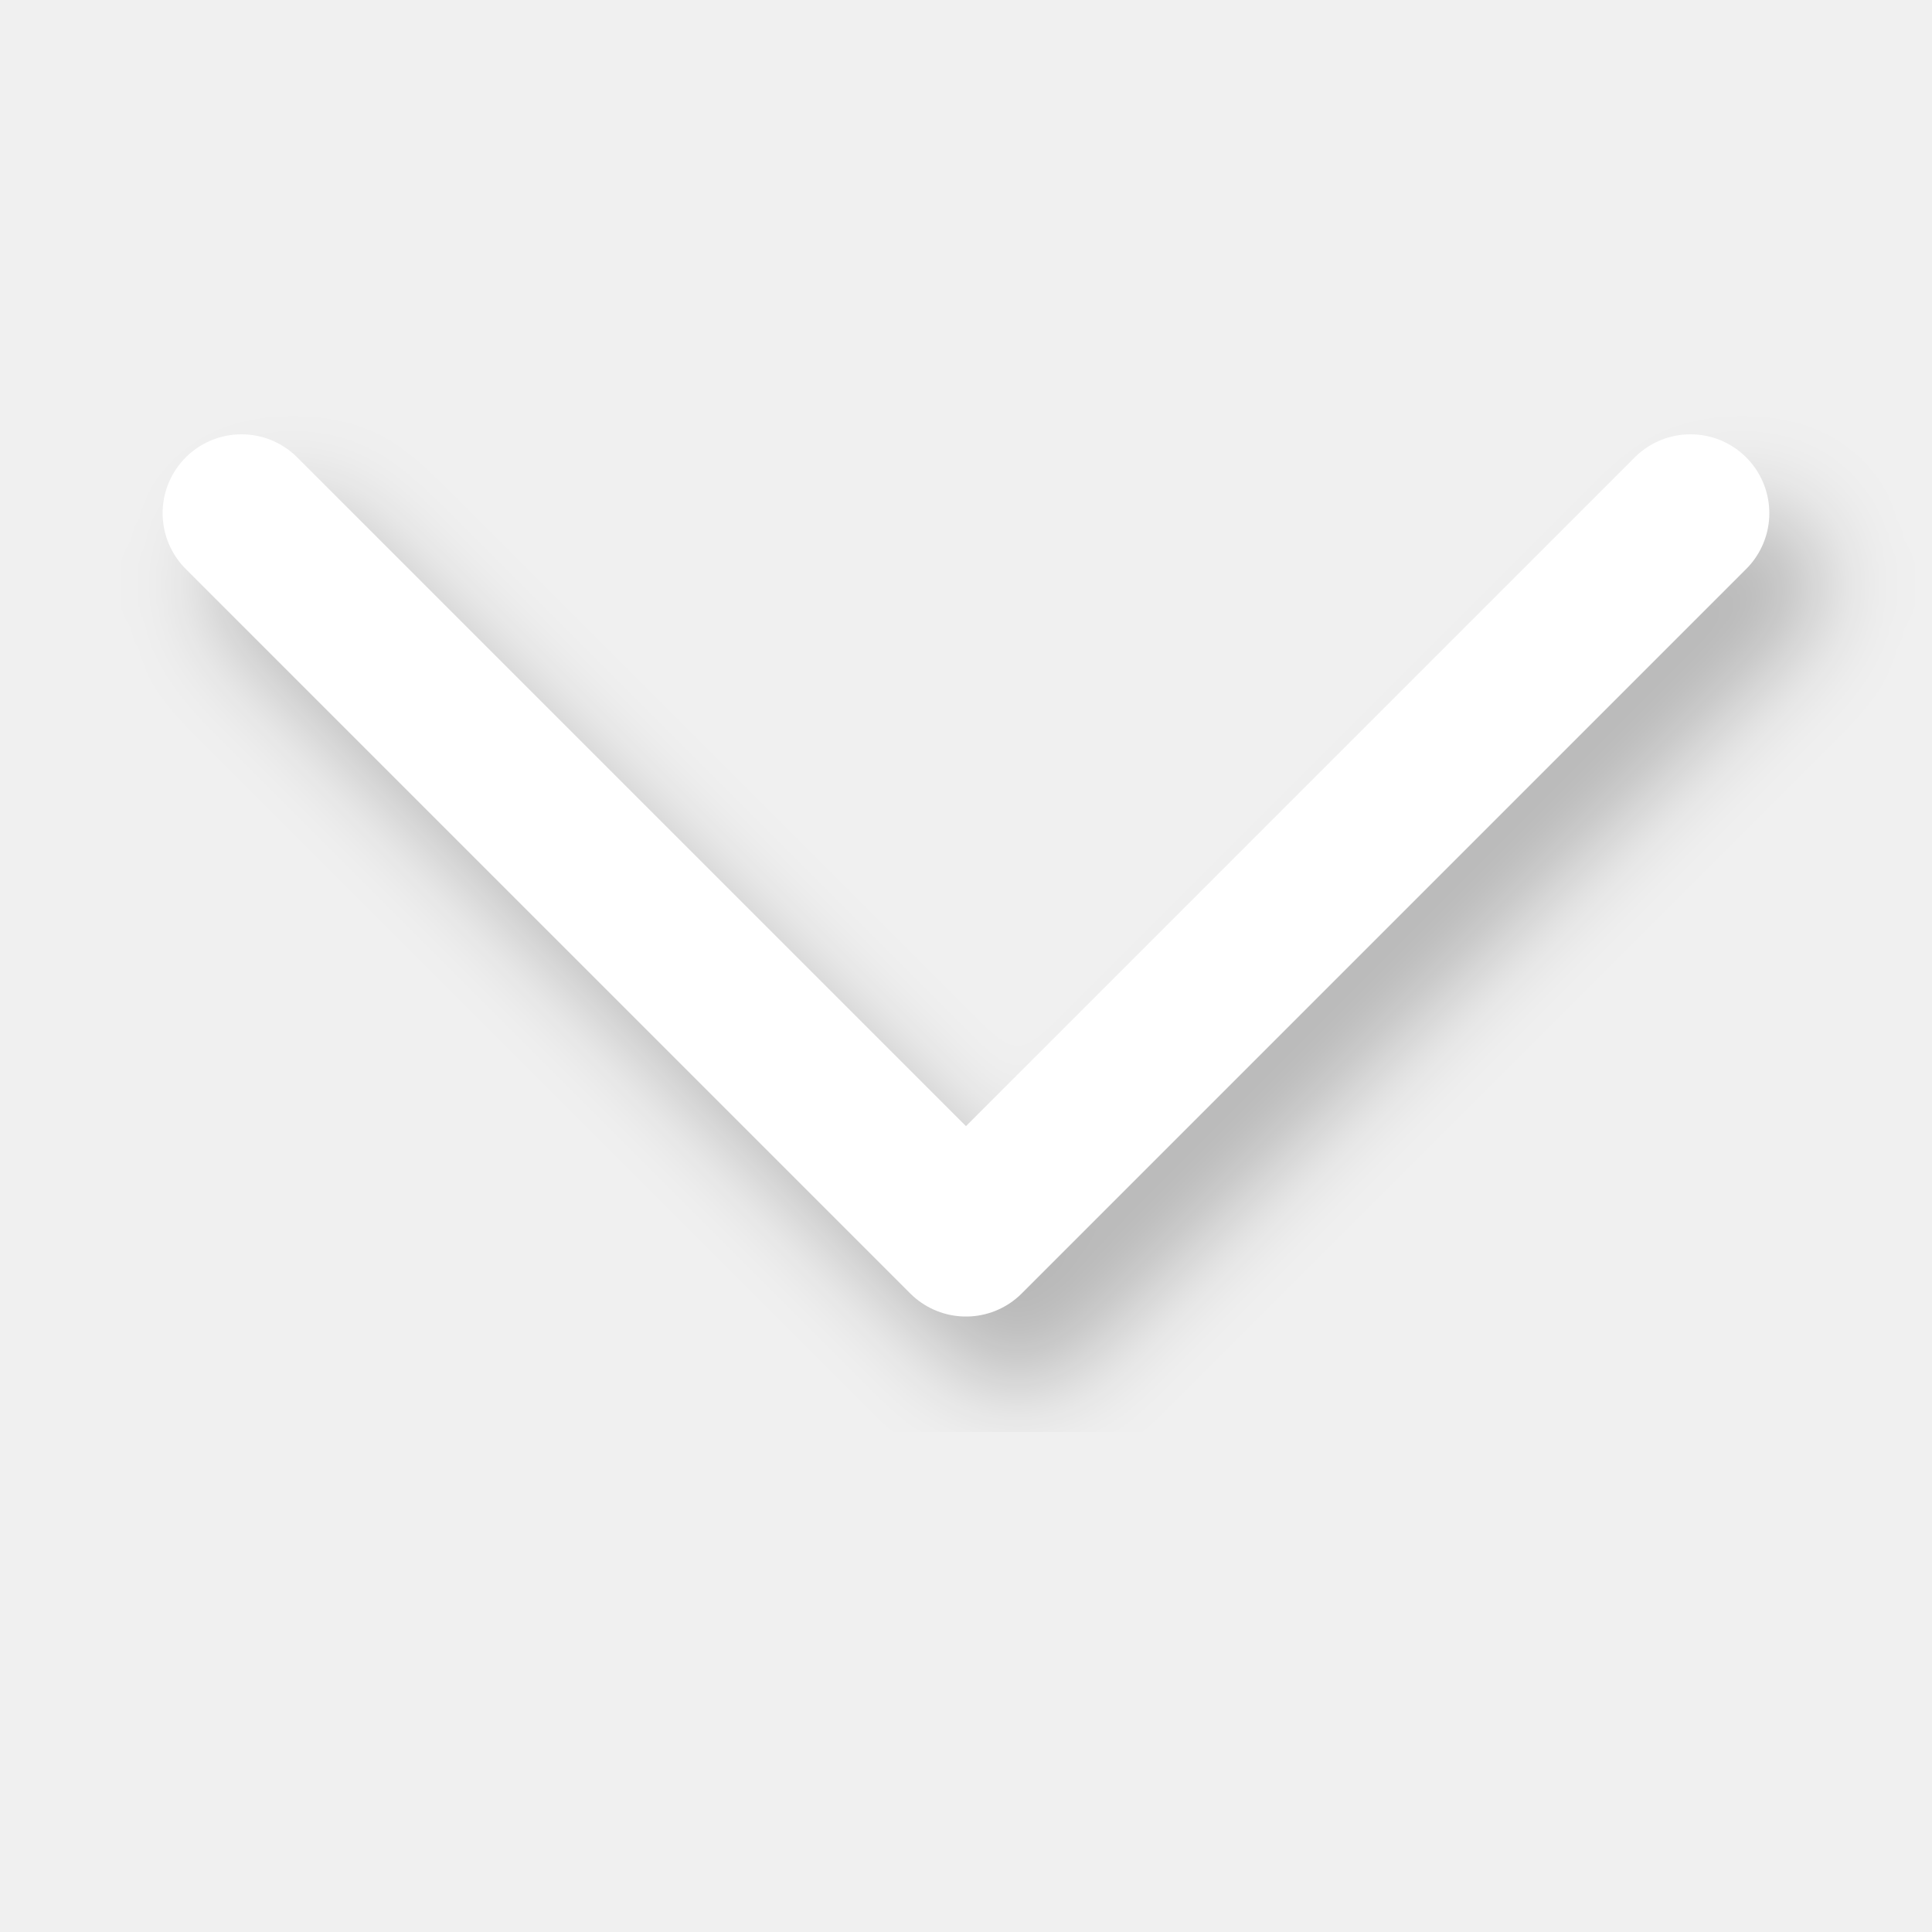
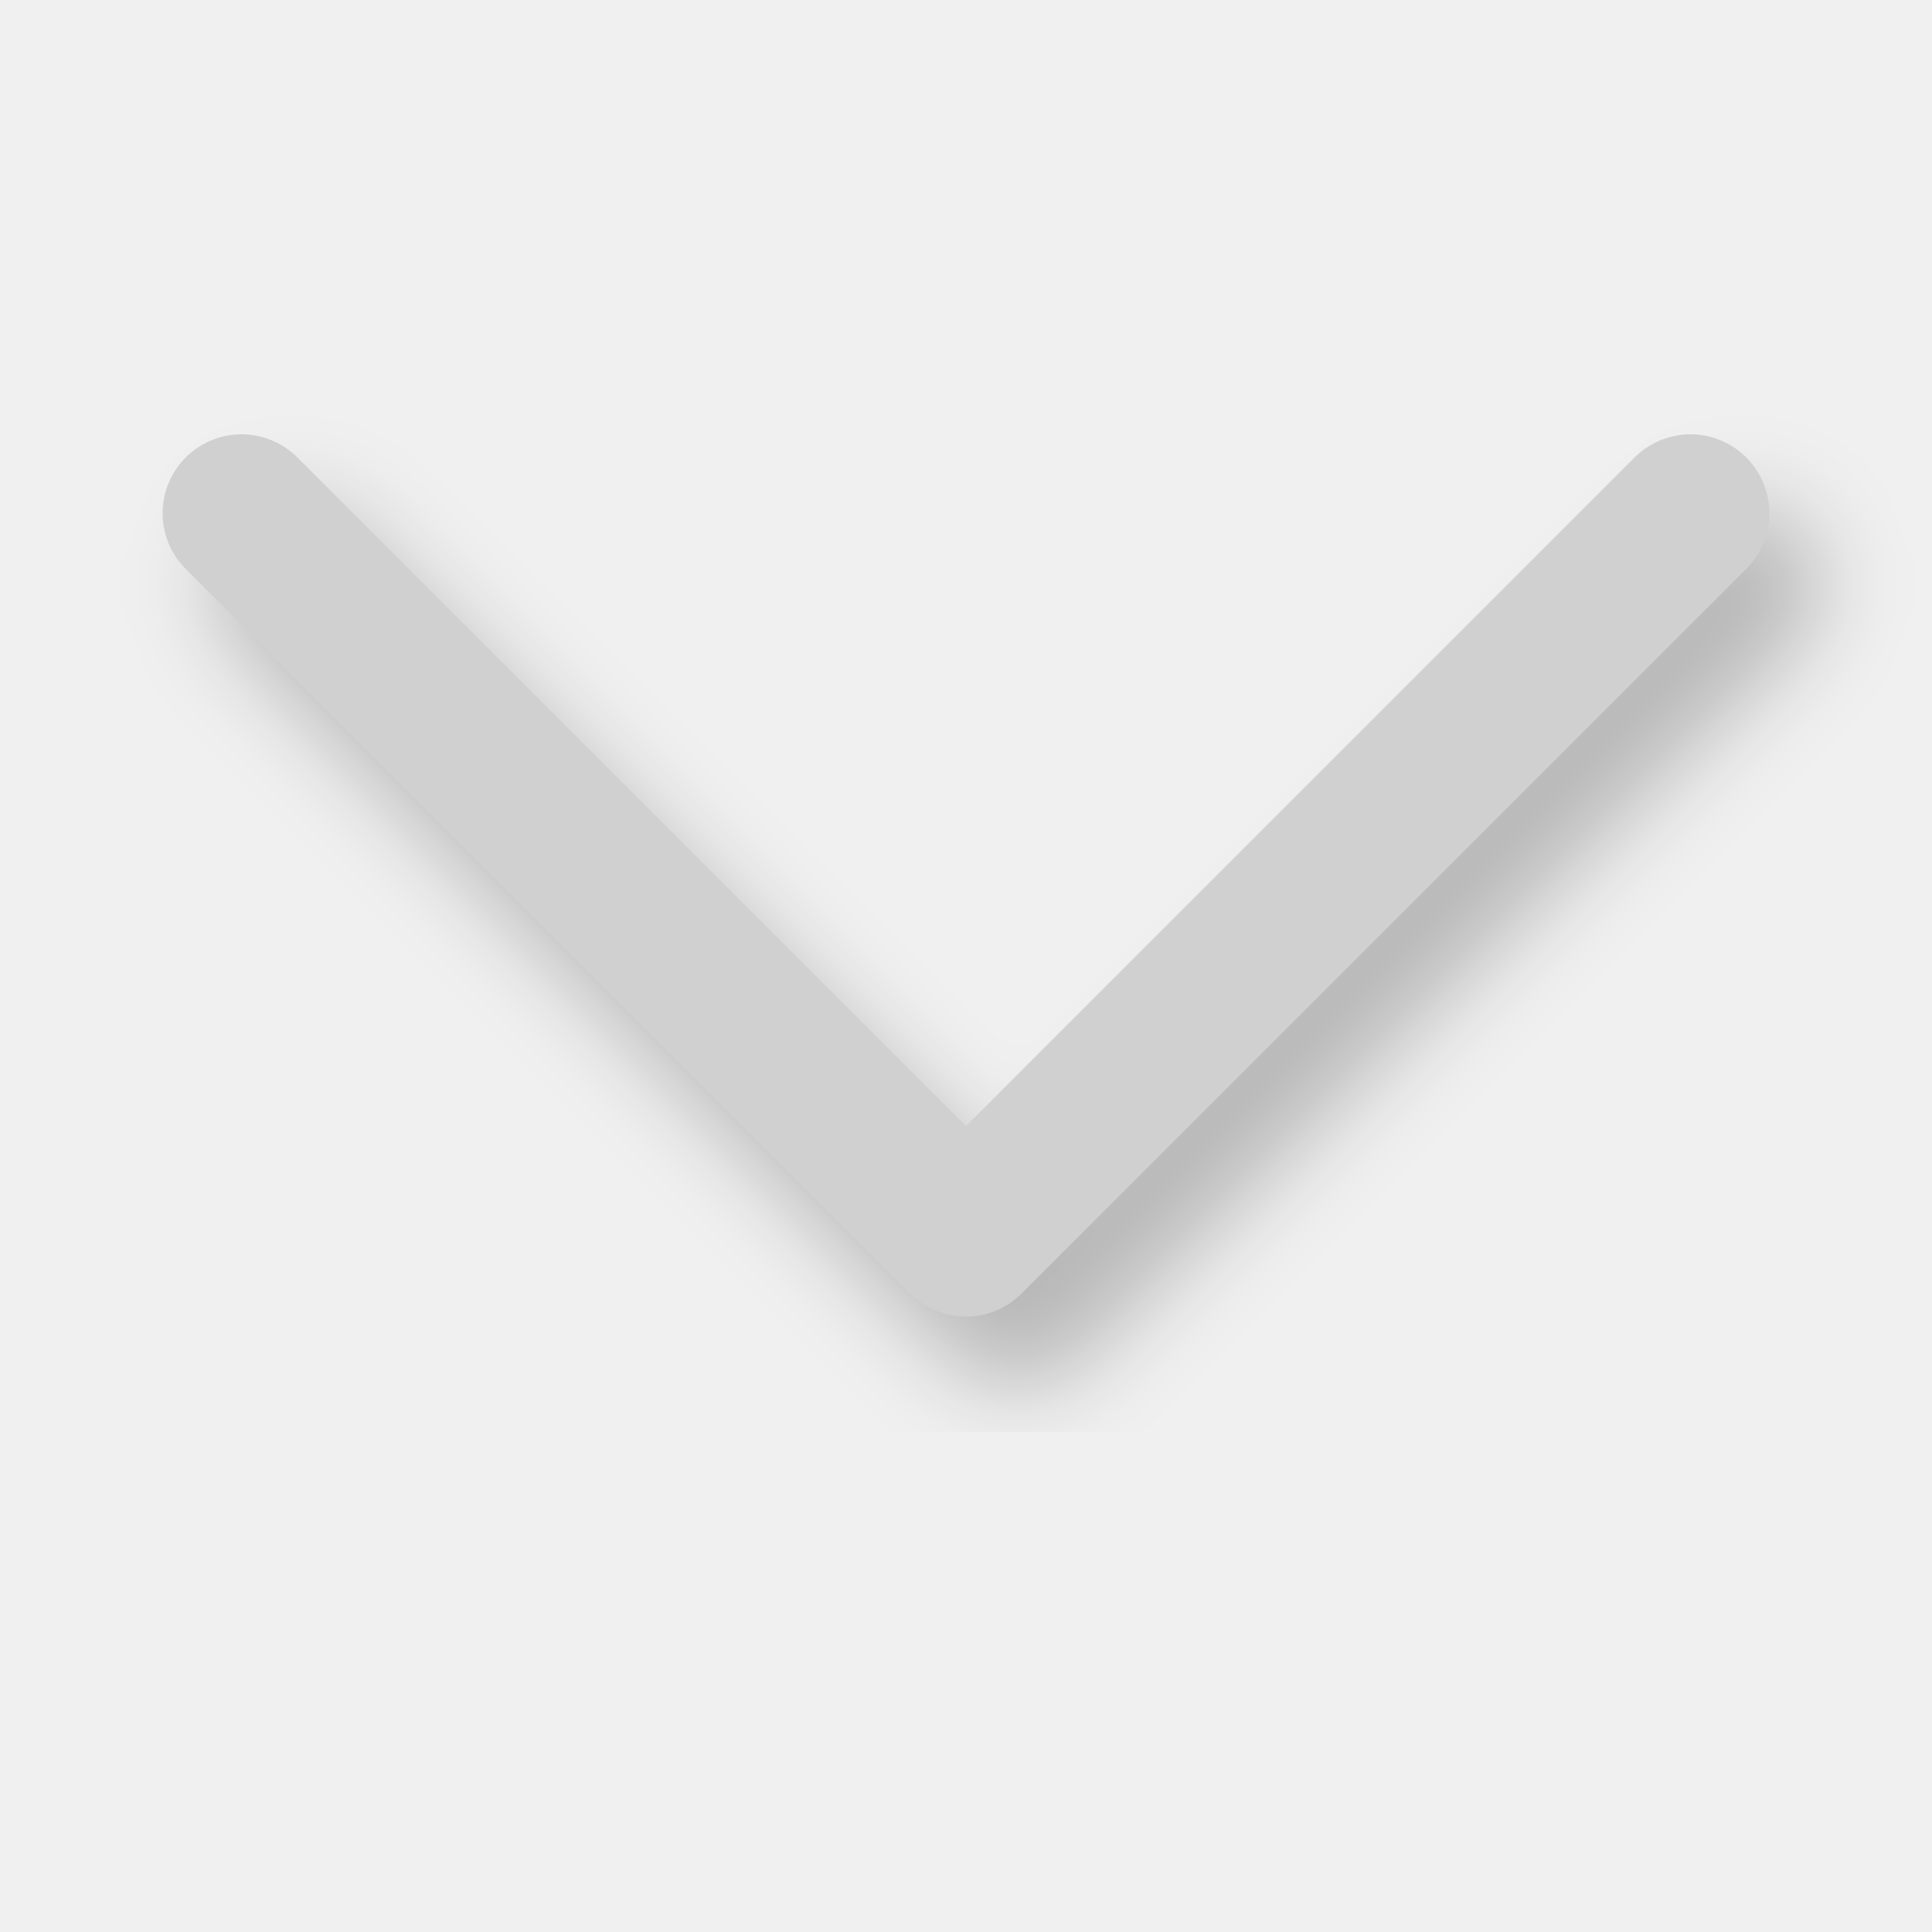
<svg xmlns="http://www.w3.org/2000/svg" width="128" height="128" viewBox="0 0 33.867 33.867" version="1.1" id="svg5060">
  <defs id="defs5054">
    <filter style="color-interpolation-filters:sRGB;" id="filter5674" x="-0.22" width="1.38" height="1.55" y="-0.29">
      <feGaussianBlur stdDeviation="0.8 0.8" result="blur" id="feGaussianBlur5672" />
    </filter>
    <filter style="color-interpolation-filters:sRGB;" id="filter5693" width="1.4" height="1.41" x="-0.21" y="-0.24">
      <feGaussianBlur stdDeviation="0.8 0.8" result="blur" id="feGaussianBlur5691" />
    </filter>
  </defs>
  <g id="layer1" transform="translate(0,-263.1333)">
    <path style="fill:none;stroke:#000000;stroke-width:2.765;stroke-linecap:round;stroke-linejoin:round;stroke-miterlimit:4;stroke-dasharray:none;stroke-opacity:0.235;filter:url(#filter5693)" d="m 5.14,273.376 12.7,12.7 12.7,-12.7" id="path5607-3" />
-     <path style="fill:none;stroke:#ffffff;stroke-width:2.765;stroke-linecap:round;stroke-linejoin:round;stroke-miterlimit:4;stroke-dasharray:none;stroke-opacity:1" d="m 4.233,272.129 12.7,12.7 12.7,-12.7" id="path5607" />
+     <path style="fill:none;stroke:#D0D0D0;stroke-width:2.765;stroke-linecap:round;stroke-linejoin:round;stroke-miterlimit:4;stroke-dasharray:none;stroke-opacity:1" d="m 4.233,272.129 12.7,12.7 12.7,-12.7" id="path5607" />
  </g>
</svg>
